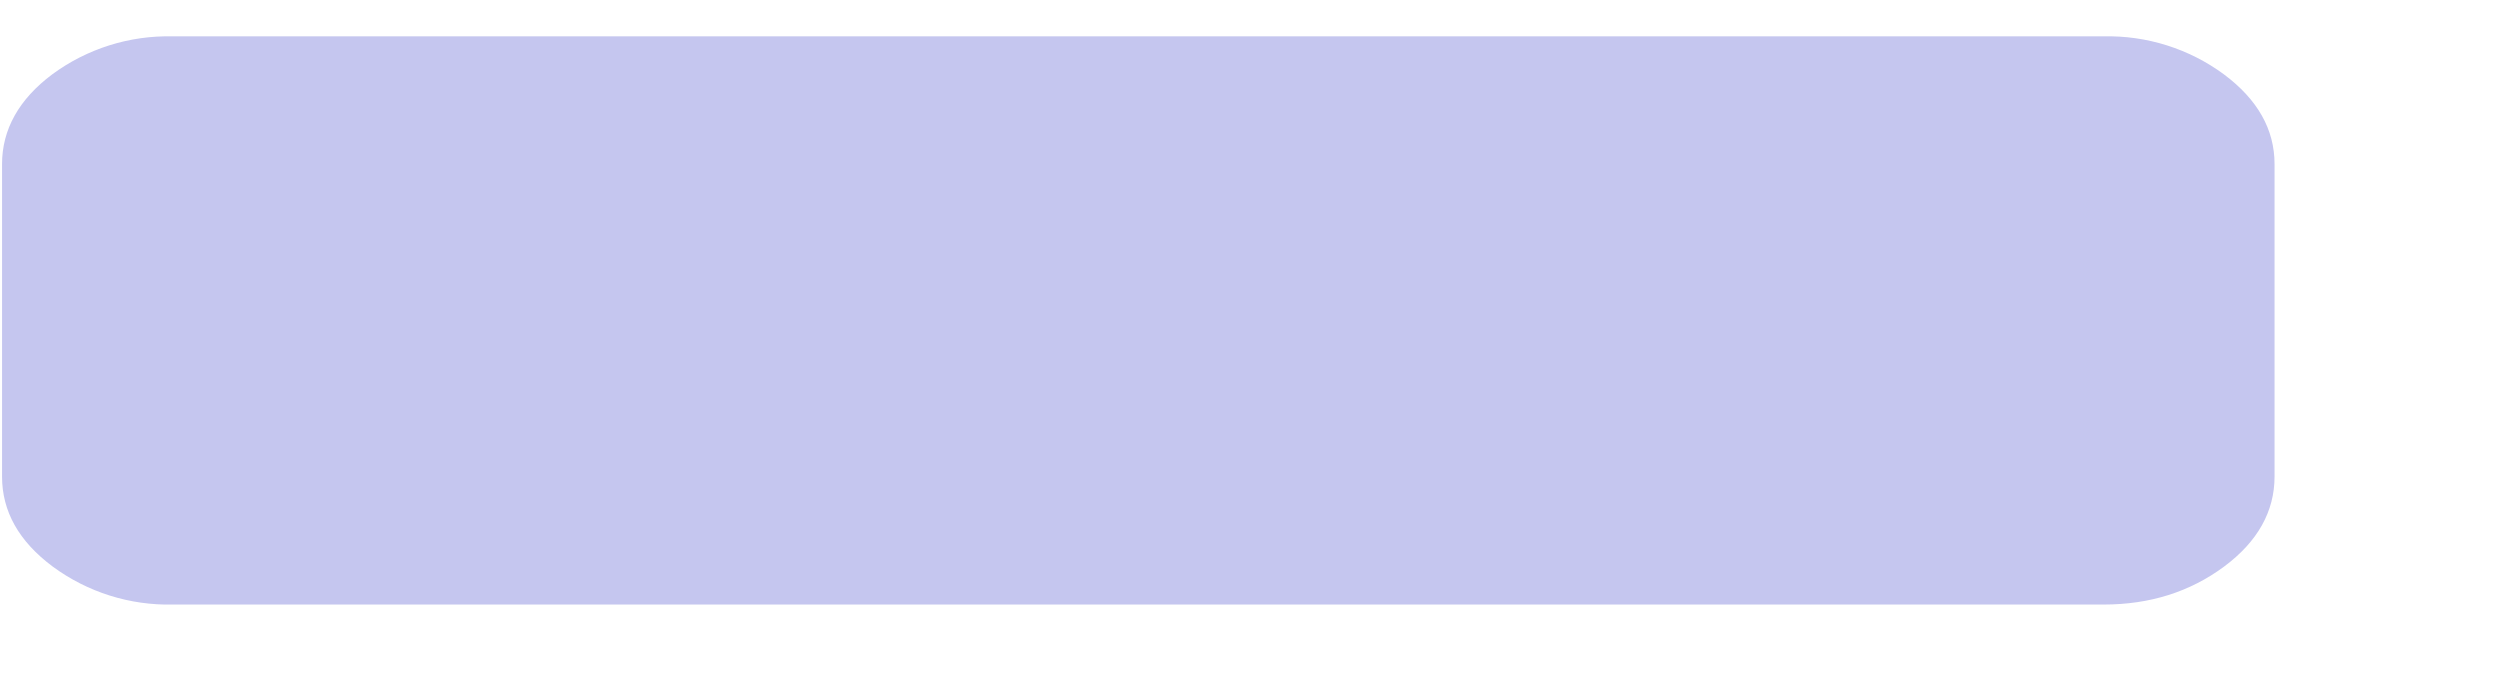
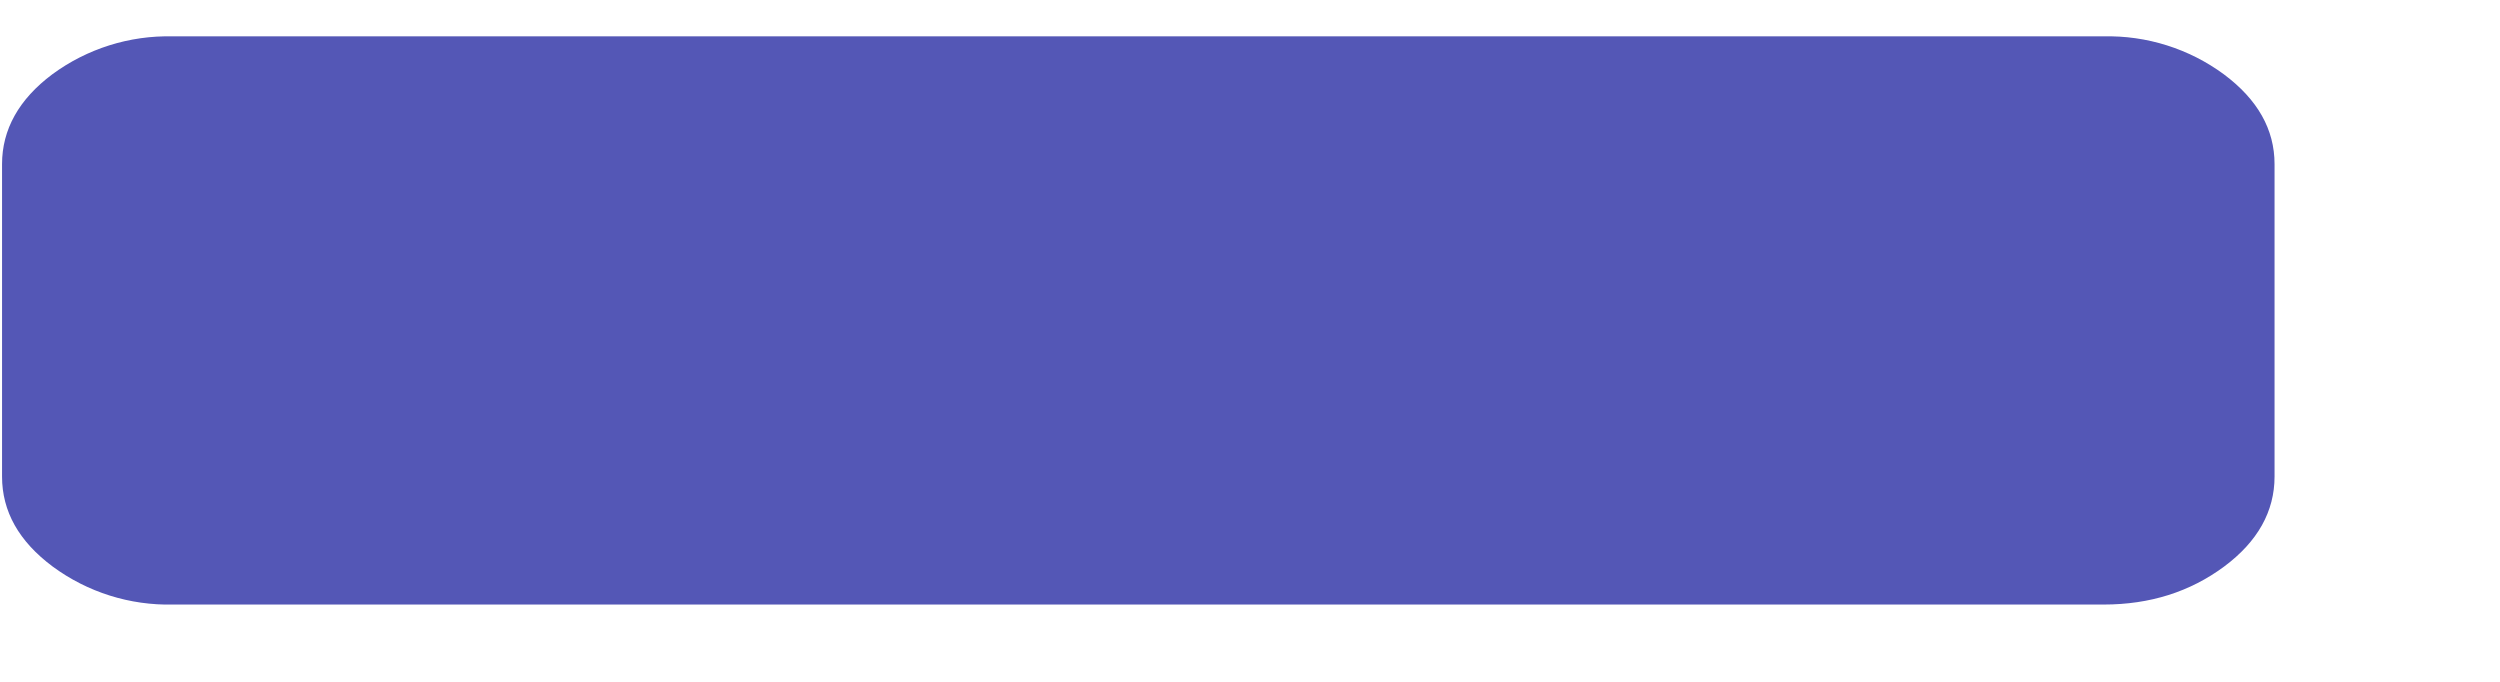
<svg xmlns="http://www.w3.org/2000/svg" width="11" height="3">
-   <path d="M9.256 2.66c.204 0 .38-.056.53-.167.148-.11.222-.243.222-.396V.722c0-.152-.074-.284-.223-.395a.859.859 0 0 0-.53-.167H.76a.859.859 0 0 0-.53.167C.083.437.009.57.009.722v1.375c0 .153.074.285.223.396a.859.859 0 0 0 .53.167h8.495Z" fill="#C5C6EF" />
+   <path d="M9.256 2.66c.204 0 .38-.056.53-.167.148-.11.222-.243.222-.396V.722c0-.152-.074-.284-.223-.395a.859.859 0 0 0-.53-.167H.76a.859.859 0 0 0-.53.167C.083.437.009.57.009.722v1.375c0 .153.074.285.223.396a.859.859 0 0 0 .53.167h8.495Z" fill="#5457B6" />
</svg>
